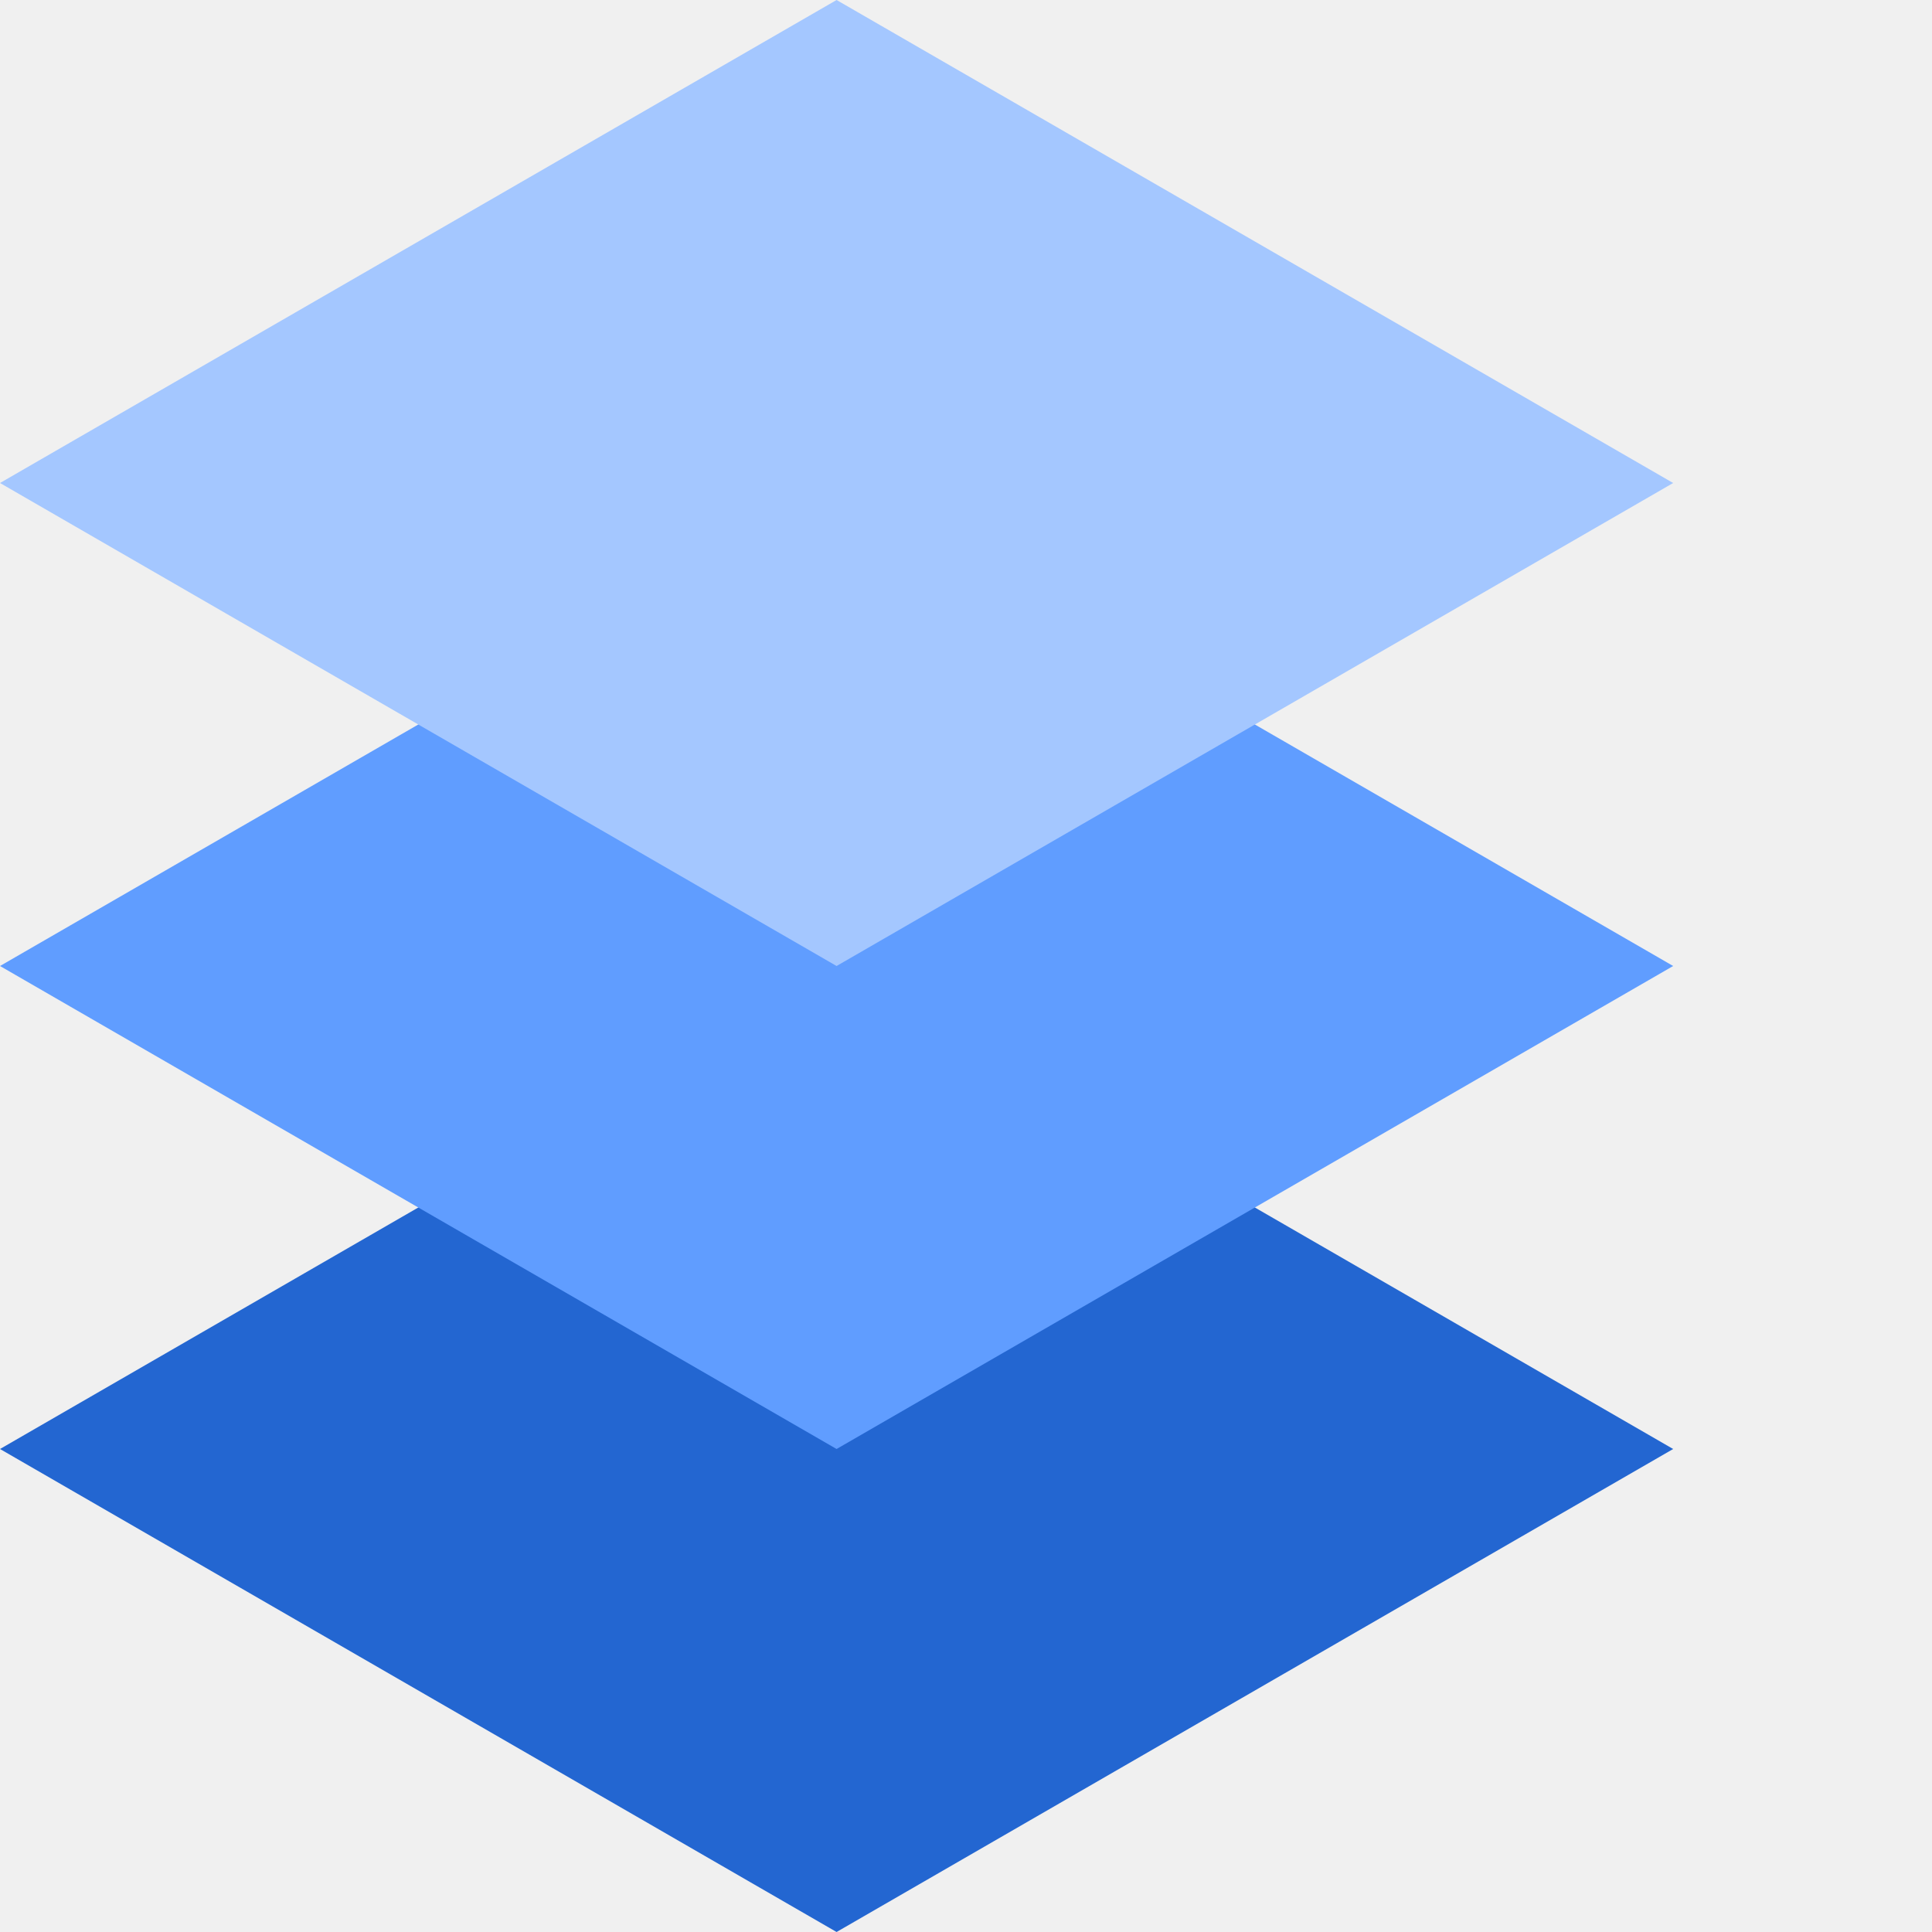
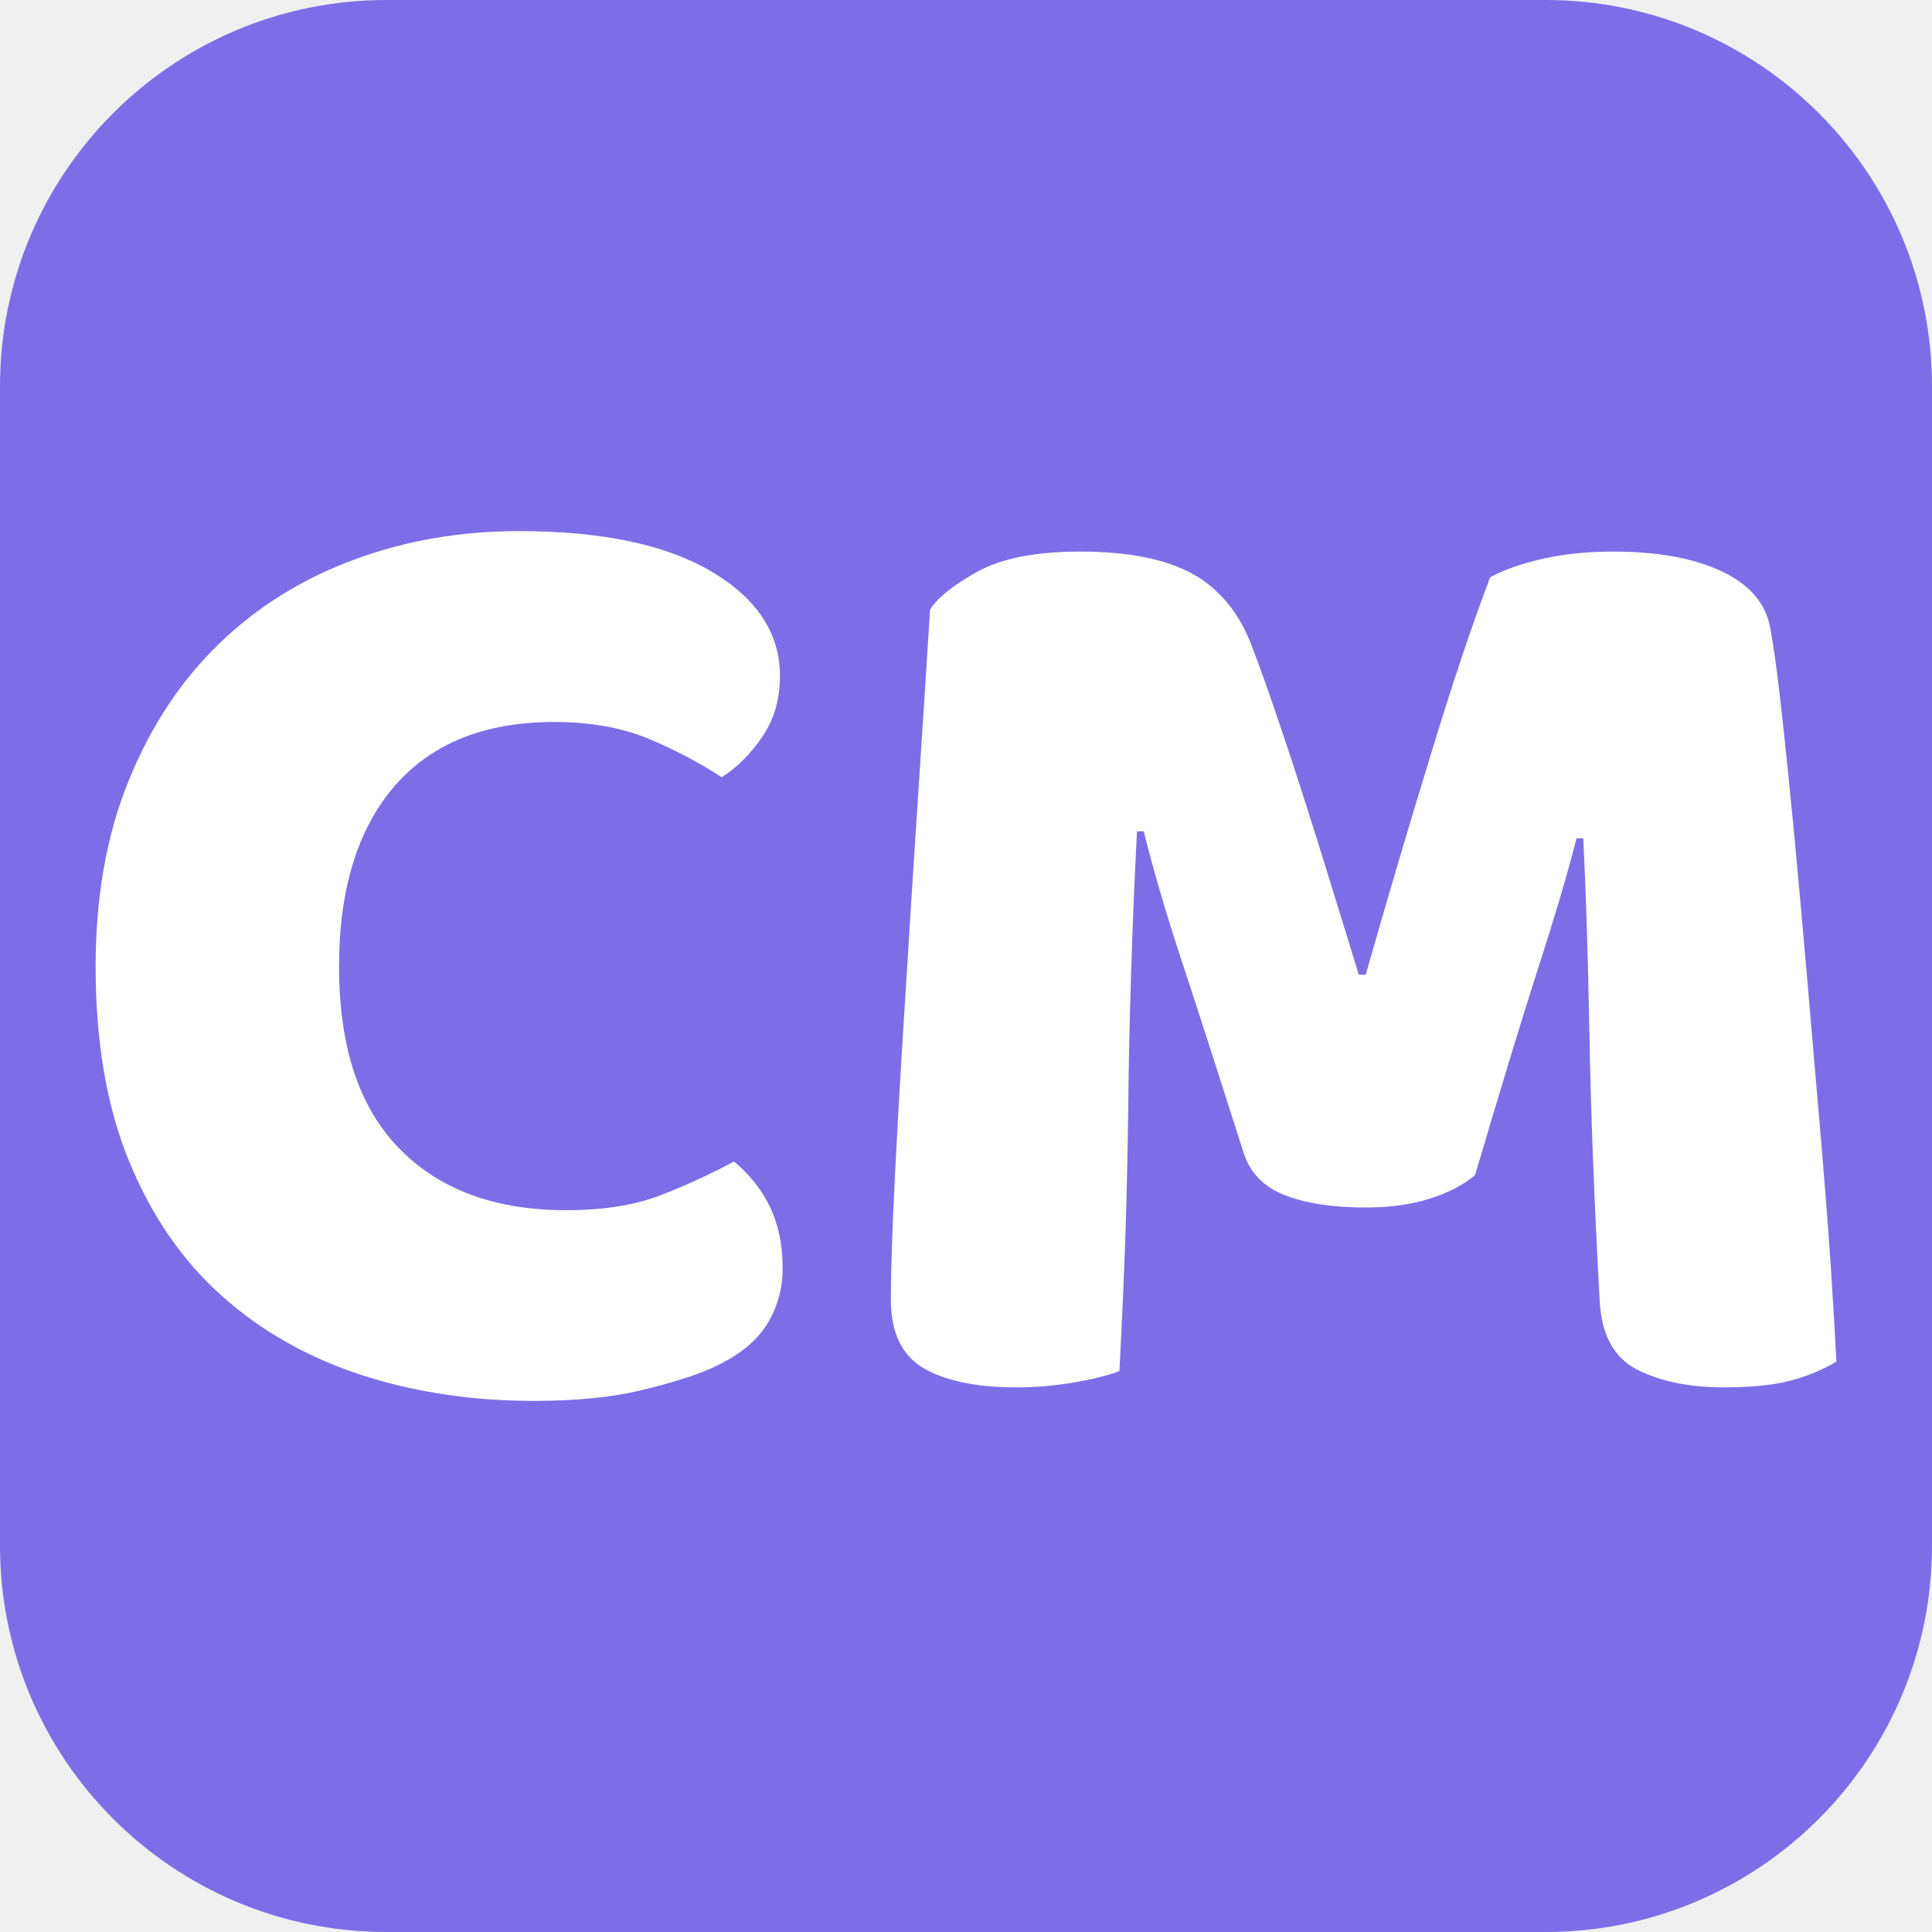
- <svg xmlns="http://www.w3.org/2000/svg" version="1.1" width="256" height="256" viewbox="0 0 949 256">
-   <path fill="#2366d1" d="M110.851 128L221.703 192L110.851 256L0 192Z" />
-   <path fill="#609dff" d="M110.851 64L221.703 128L110.851 192L0 128Z" />
-   <path fill="#a4c7ff" d="M110.851 0L221.703 64L110.851 128L0 64Z" />
+ <svg xmlns="http://www.w3.org/2000/svg" width="256" height="256" viewBox="0 0 100 100">
+   <rect width="100" height="100" rx="20" fill="#7d6ee7" />
+   <path d="M40.37 34.98L40.37 34.98Q40.37 36.80 39.46 38.13Q38.55 39.47 37.36 40.23L37.36 40.23Q35.54 39.05 33.48 38.20Q31.41 37.37 28.68 37.37L28.68 37.37Q23.29 37.37 20.42 40.69Q17.55 44.02 17.55 50.04L17.55 50.04Q17.55 56.27 20.67 59.45Q23.78 62.64 29.31 62.64L29.31 62.64Q32.18 62.64 34.18 61.87Q36.17 61.10 37.99 60.12L37.99 60.12Q39.18 61.10 39.85 62.46Q40.51 63.83 40.51 65.65L40.51 65.65Q40.51 67.26 39.67 68.59Q38.83 69.92 36.80 70.83L36.80 70.83Q35.54 71.39 33.23 71.95Q30.92 72.51 27.63 72.51L27.63 72.51Q22.87 72.51 18.74 71.18Q14.61 69.84 11.53 67.12Q8.45 64.39 6.70 60.15Q4.95 55.92 4.95 50.04L4.95 50.04Q4.95 44.58 6.67 40.38Q8.38 36.18 11.36 33.30Q14.33 30.44 18.32 28.97Q22.31 27.49 26.86 27.49L26.86 27.49Q33.30 27.49 36.84 29.59Q40.37 31.70 40.37 34.98ZM76.35 60.82L76.35 60.82Q75.44 61.59 74.01 62.04Q72.57 62.50 70.69 62.50L70.69 62.50Q68.16 62.50 66.52 61.87Q64.88 61.23 64.38 59.70L64.38 59.70Q62.42 53.54 61.16 49.72Q59.91 45.91 59.20 43.03L59.20 43.03L58.85 43.03Q58.64 47.17 58.54 50.56Q58.43 53.95 58.40 57.18Q58.36 60.40 58.26 63.69Q58.15 66.98 57.94 70.97L57.94 70.97Q57.03 71.31 55.56 71.56Q54.09 71.81 52.62 71.81L52.62 71.81Q49.54 71.81 47.83 70.83Q46.11 69.84 46.11 67.26L46.11 67.26Q46.11 65.09 46.32 60.92Q46.53 56.76 46.85 51.72Q47.16 46.67 47.51 41.36Q47.86 36.04 48.14 31.55L48.14 31.55Q48.70 30.65 50.59 29.59Q52.48 28.55 55.91 28.55L55.91 28.55Q59.63 28.55 61.72 29.70Q63.82 30.86 64.80 33.45L64.80 33.45Q65.44 35.13 66.17 37.30Q66.91 39.47 67.64 41.78Q68.38 44.09 69.07 46.36Q69.78 48.64 70.33 50.45L70.33 50.45L70.69 50.45Q72.36 44.58 74.05 39.08Q75.72 33.59 77.13 29.88L77.13 29.88Q78.17 29.31 79.82 28.93Q81.47 28.55 83.50 28.55L83.50 28.55Q86.92 28.55 89.09 29.56Q91.27 30.58 91.62 32.47L91.62 32.47Q91.89 33.87 92.21 36.77Q92.53 39.67 92.88 43.31Q93.22 46.95 93.57 51.02Q93.92 55.08 94.24 58.82Q94.56 62.57 94.77 65.68Q94.97 68.80 95.05 70.48L95.05 70.48Q93.85 71.18 92.56 71.49Q91.27 71.81 89.23 71.81L89.23 71.81Q86.57 71.81 84.75 70.90Q82.94 69.98 82.80 67.33L82.80 67.33Q82.38 59.70 82.27 53.61Q82.16 47.52 81.95 43.39L81.95 43.39L81.60 43.39Q80.91 46.12 79.57 50.25Q78.25 54.38 76.35 60.82Z" fill="#fff" />
</svg>
